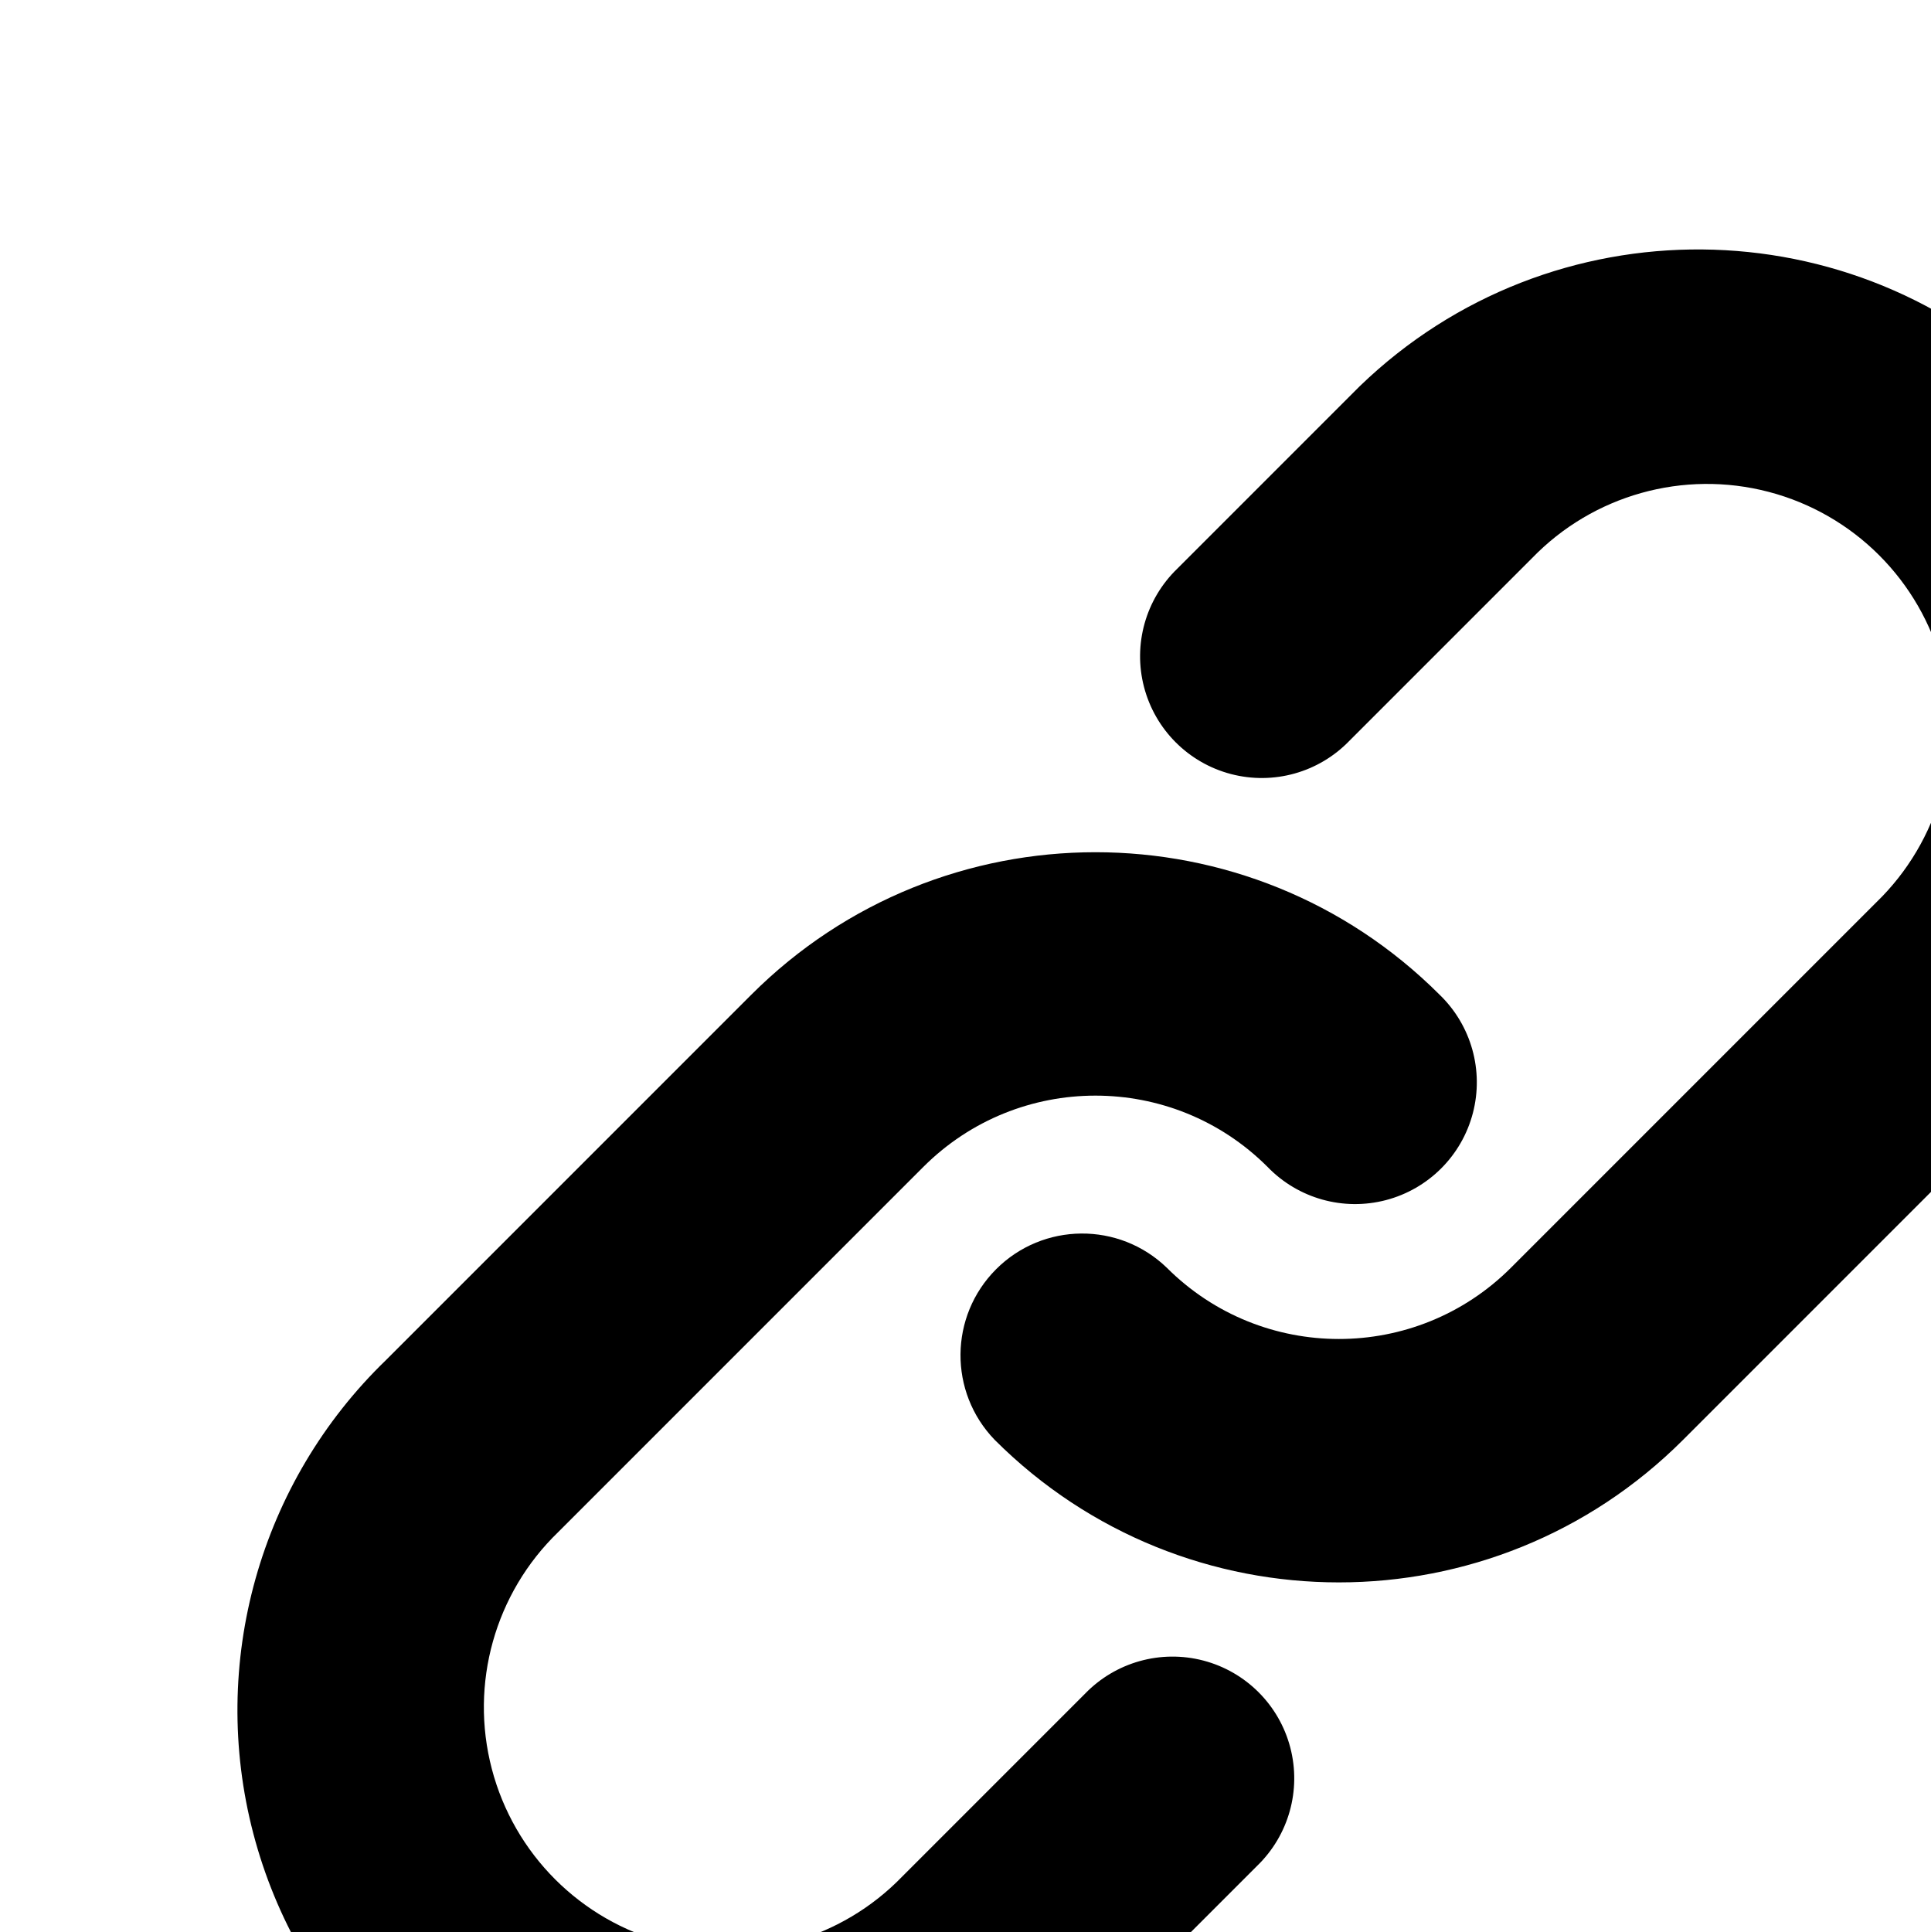
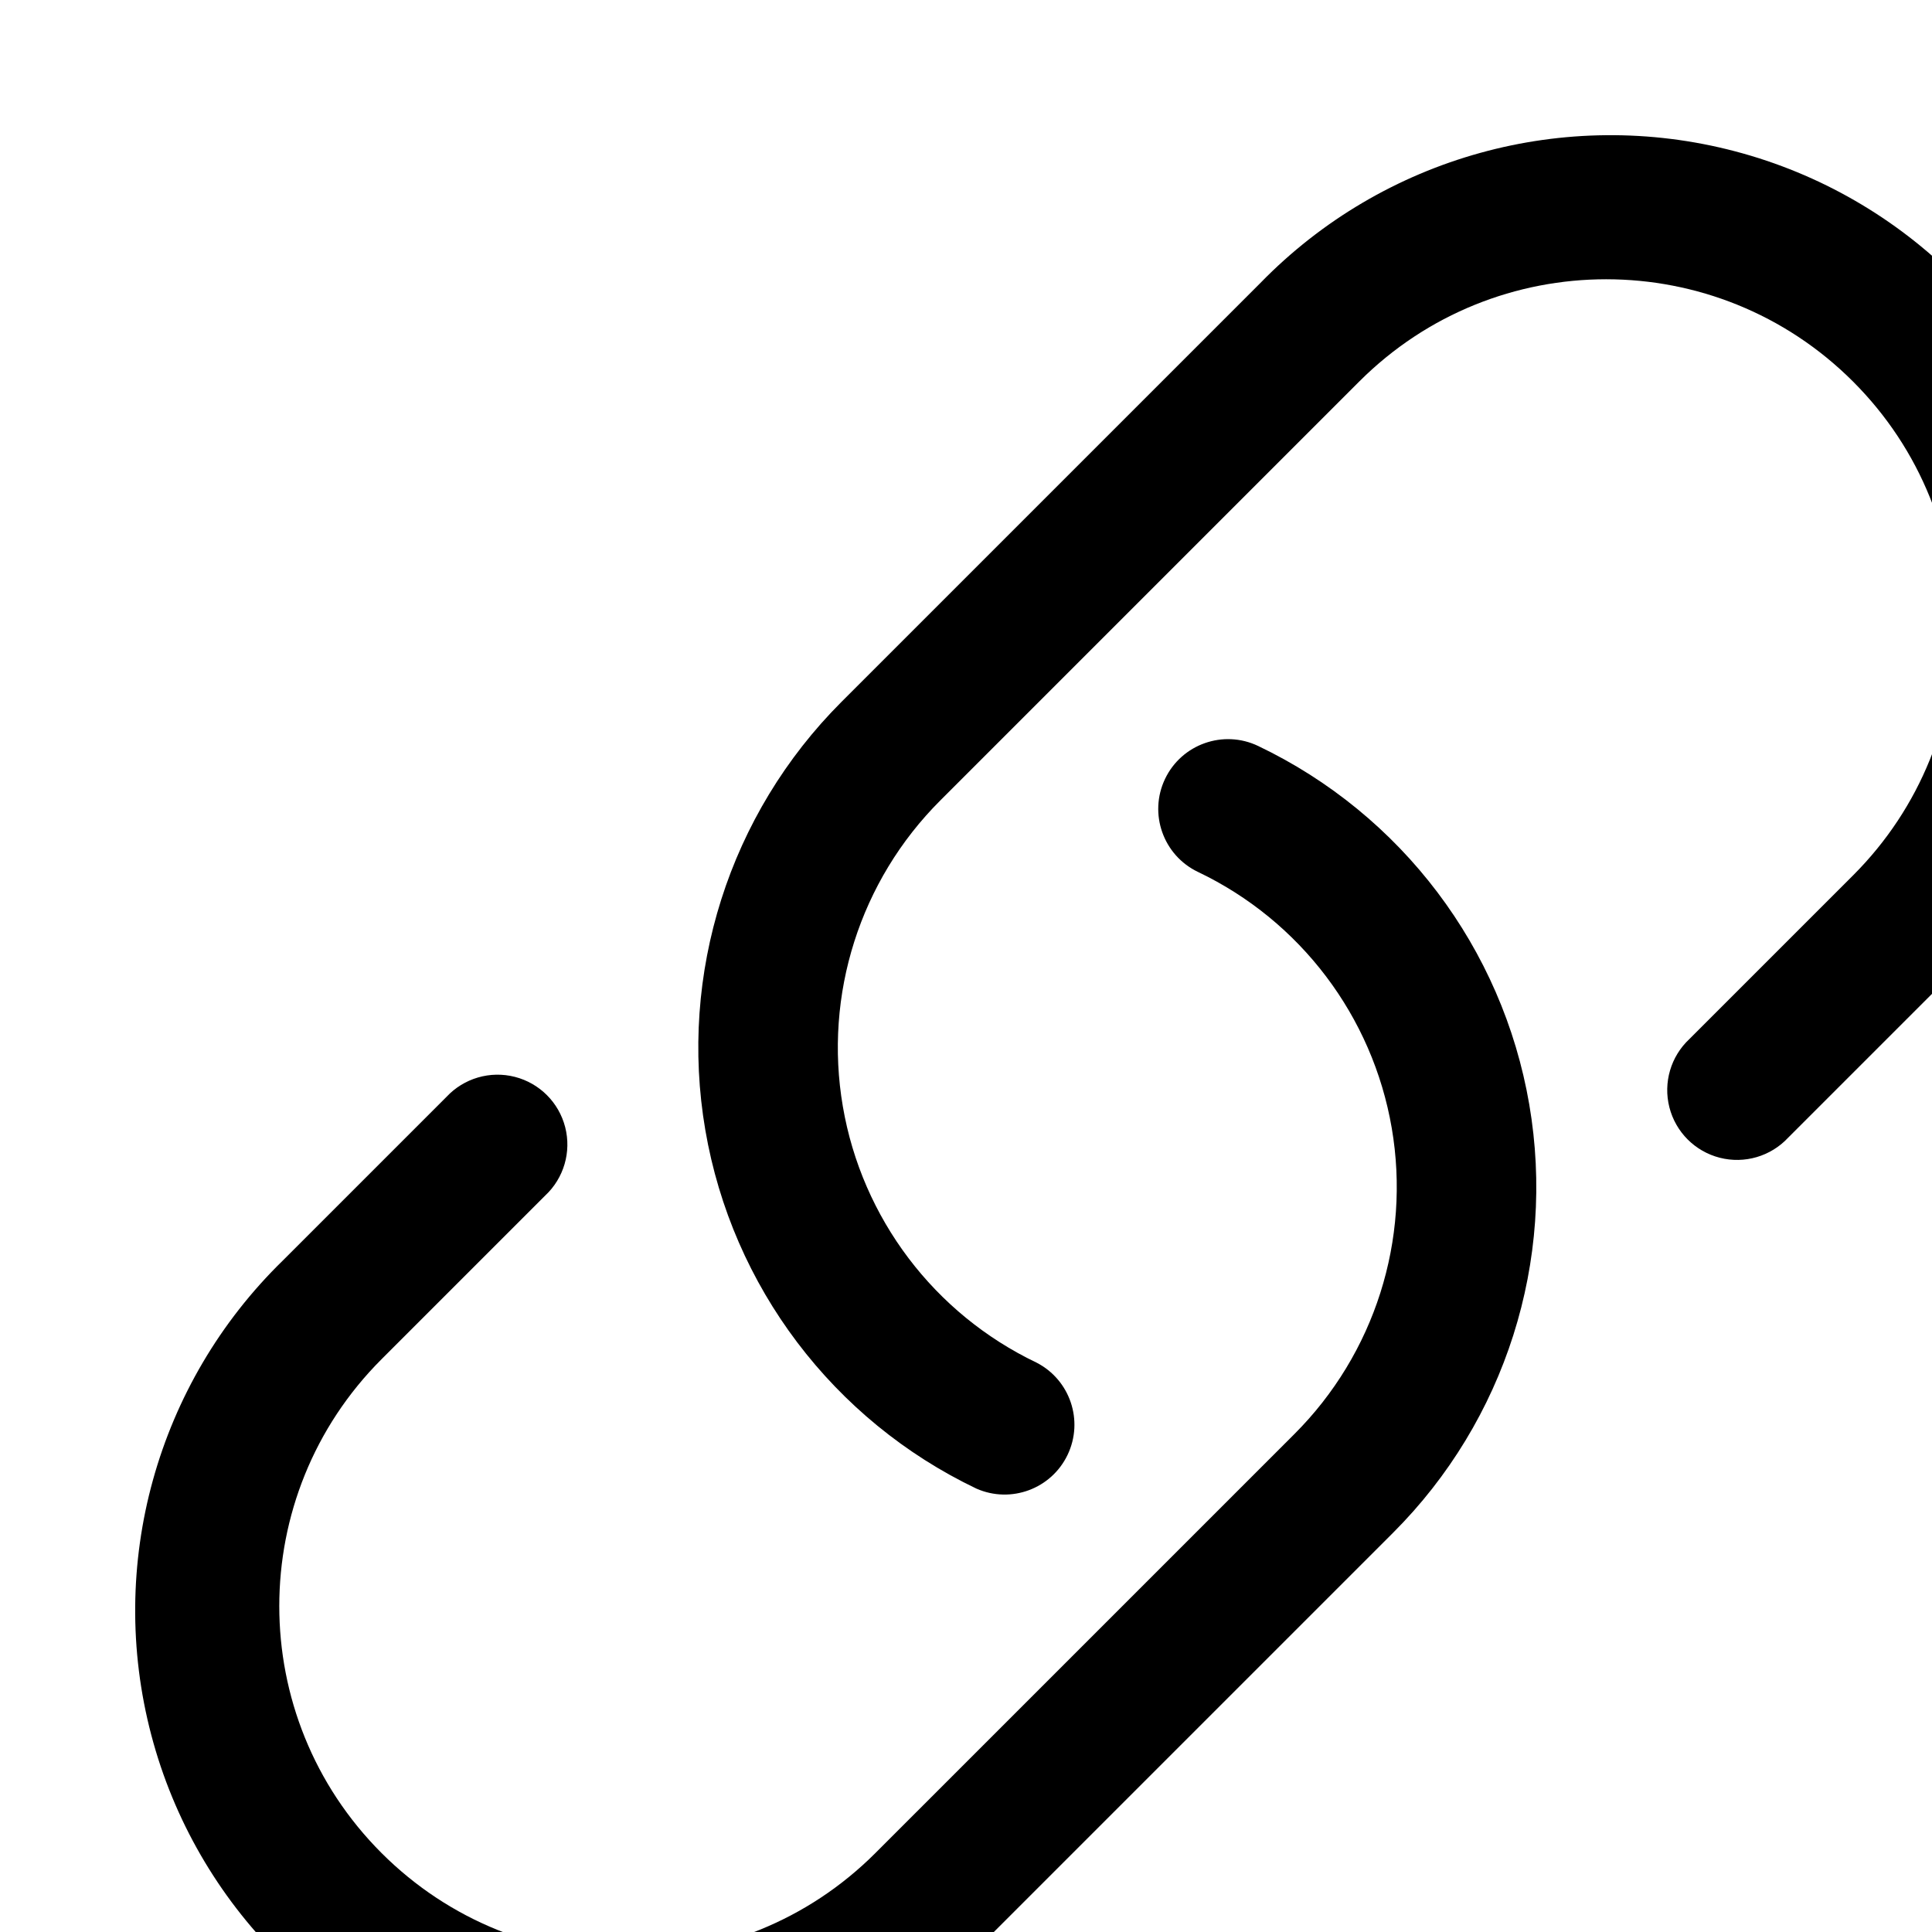
- <svg xmlns="http://www.w3.org/2000/svg" aria-hidden="true" fill="currentColor" id="icon-heroicons-link-solid" viewbox="0 0 20 20">
-   <path clip-rule="evenodd" d="M12.586 4.586a2 2 0 112.828 2.828l-3 3a2 2 0 01-2.828 0 1 1 0 00-1.414 1.414 4 4 0 005.656 0l3-3a4 4 0 00-5.656-5.656l-1.5 1.5a1 1 0 101.414 1.414l1.5-1.5zm-5 5a2 2 0 012.828 0 1 1 0 101.414-1.414 4 4 0 00-5.656 0l-3 3a4 4 0 105.656 5.656l1.5-1.5a1 1 0 10-1.414-1.414l-1.5 1.5a2 2 0 11-2.828-2.828l3-3z" fill-rule="evenodd">
+ <svg xmlns="http://www.w3.org/2000/svg" aria-hidden="true" fill="currentColor" id="icon-heroicons-link-solid" viewbox="0 0 24 24">
+   <path clip-rule="evenodd" d="M19.902 4.098a3.75 3.75 0 00-5.304 0l-4.5 4.5a3.75 3.75 0 001.035 6.037.75.75 0 01-.646 1.353 5.25 5.25 0 01-1.449-8.45l4.5-4.5a5.25 5.25 0 117.424 7.424l-1.757 1.757a.75.75 0 11-1.06-1.06l1.757-1.757a3.75 3.75 0 000-5.304zm-7.389 4.267a.75.75 0 011-.353 5.25 5.25 0 011.449 8.45l-4.5 4.5a5.25 5.25 0 11-7.424-7.424l1.757-1.757a.75.75 0 111.06 1.06l-1.757 1.757a3.75 3.75 0 105.304 5.304l4.5-4.5a3.75 3.75 0 00-1.035-6.037.75.75 0 01-.354-1z" fill-rule="evenodd">
 </path>
</svg>
